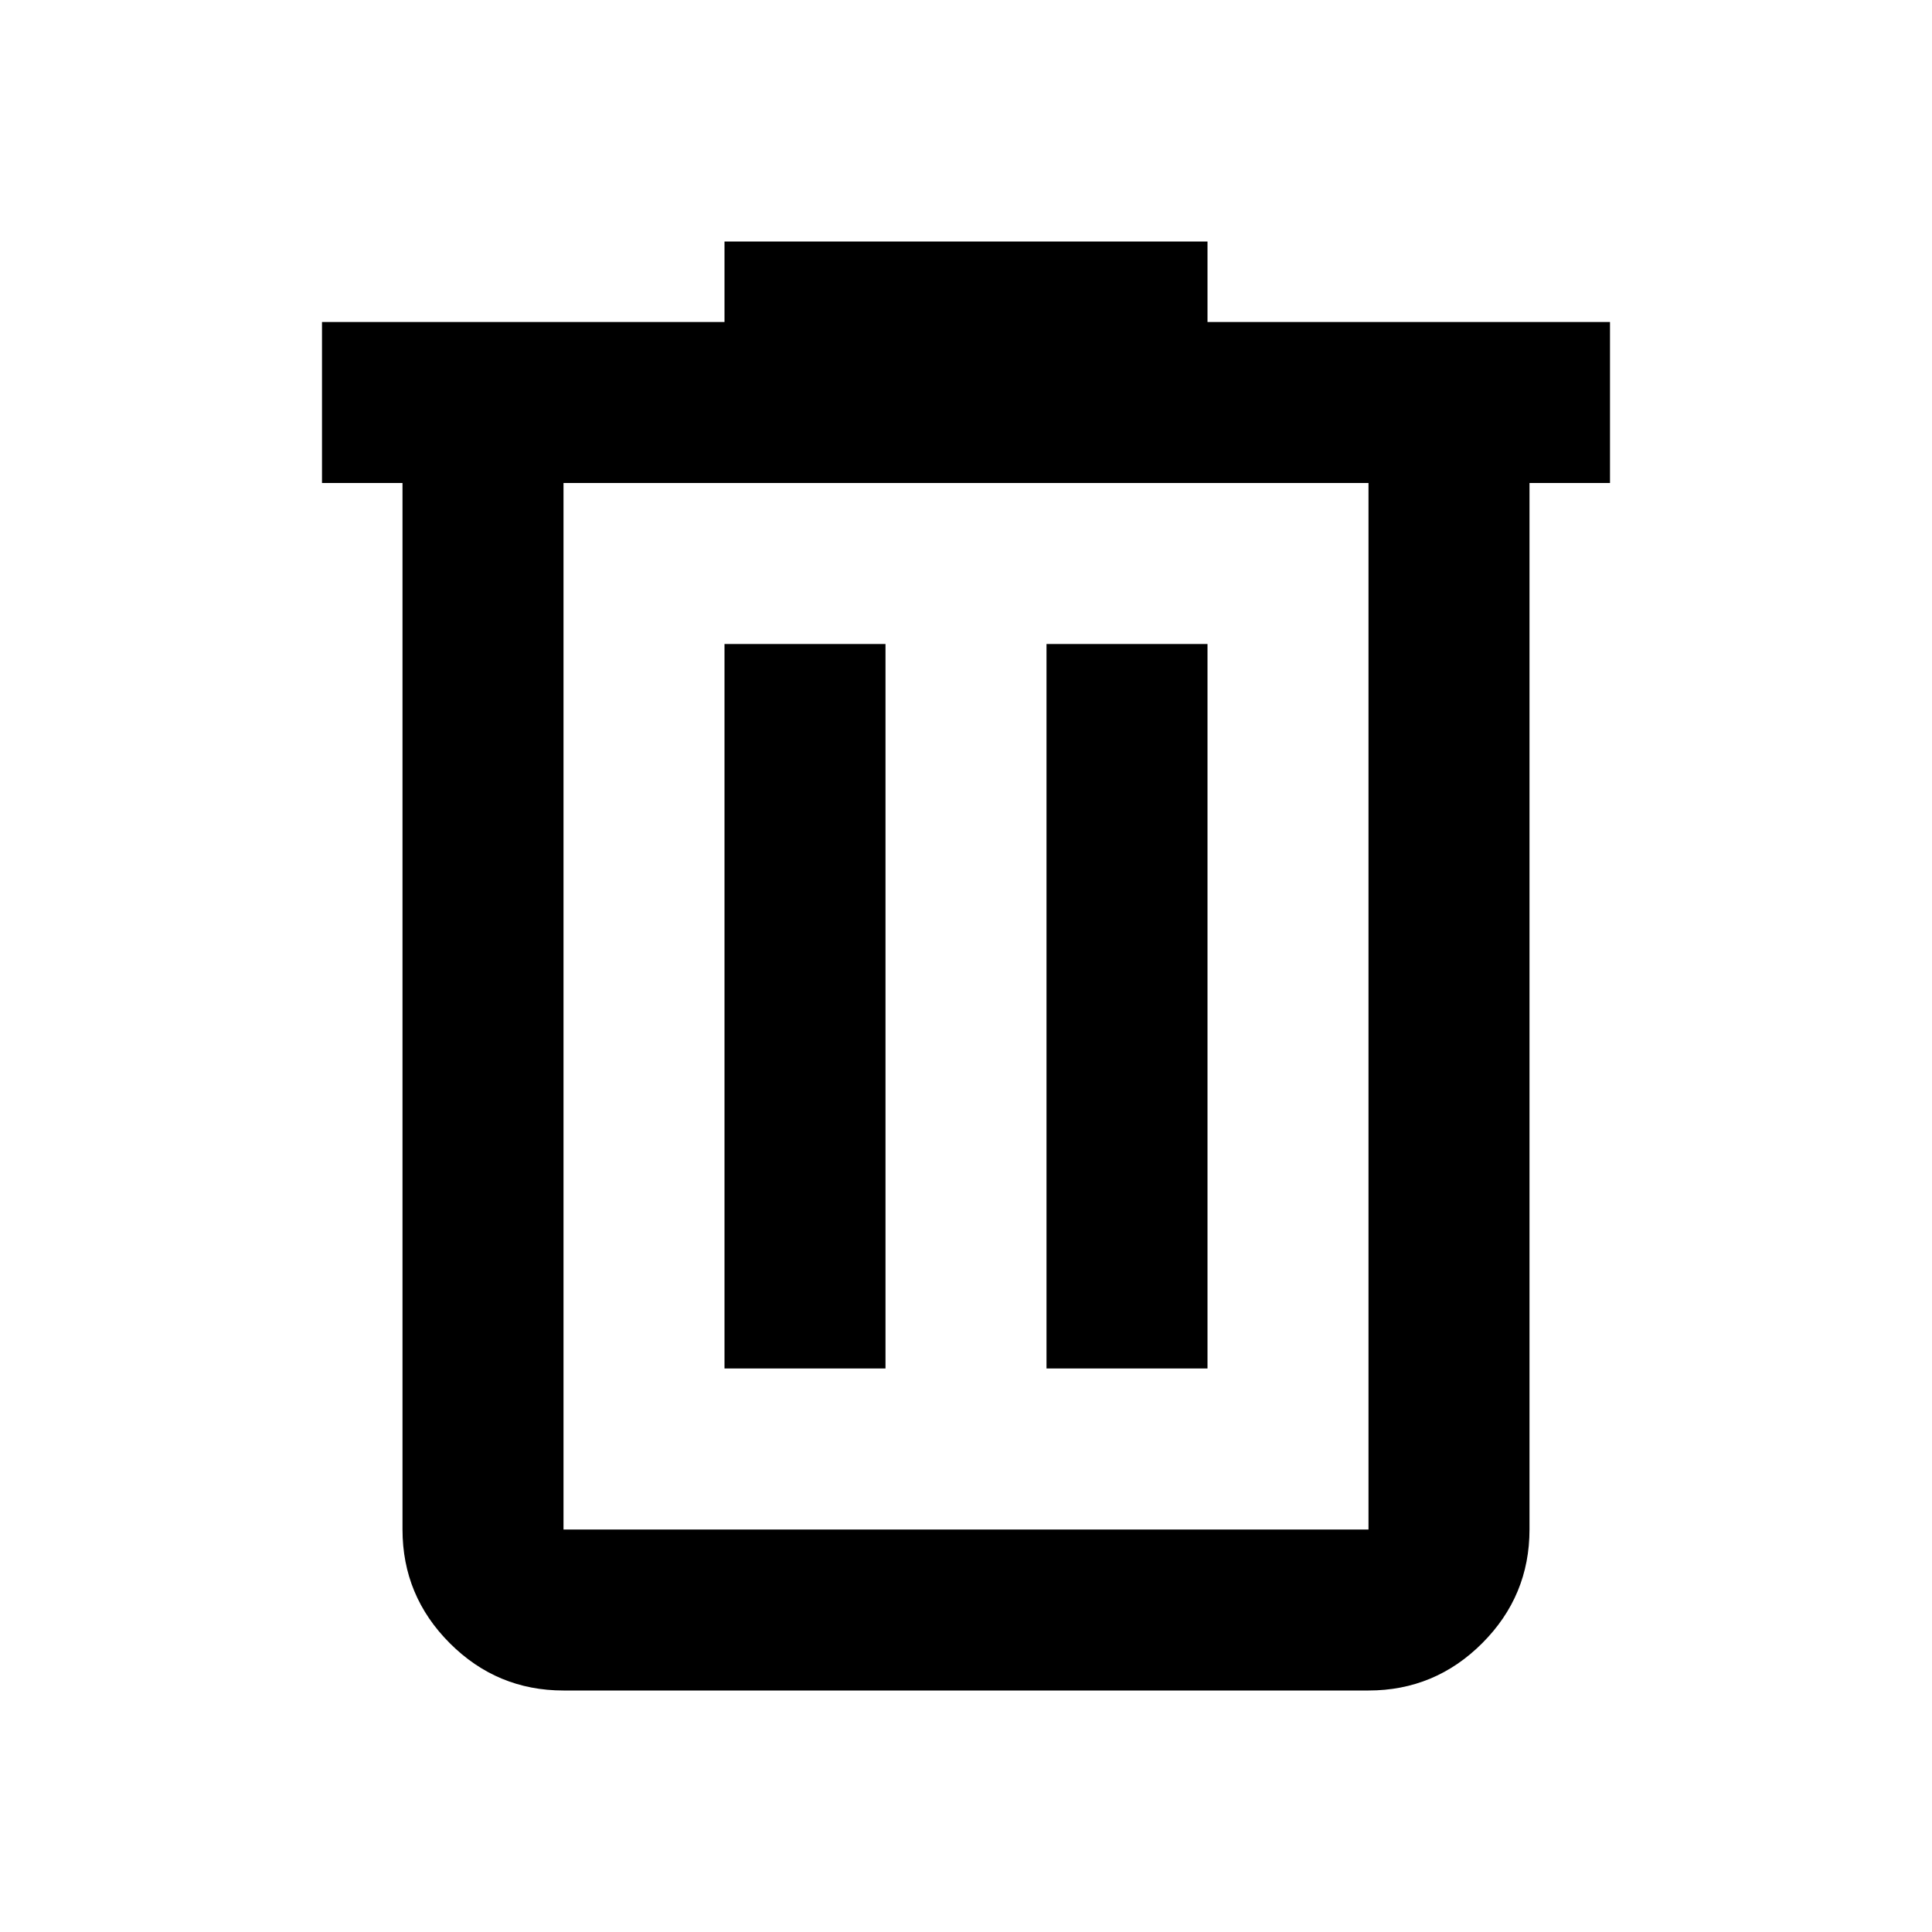
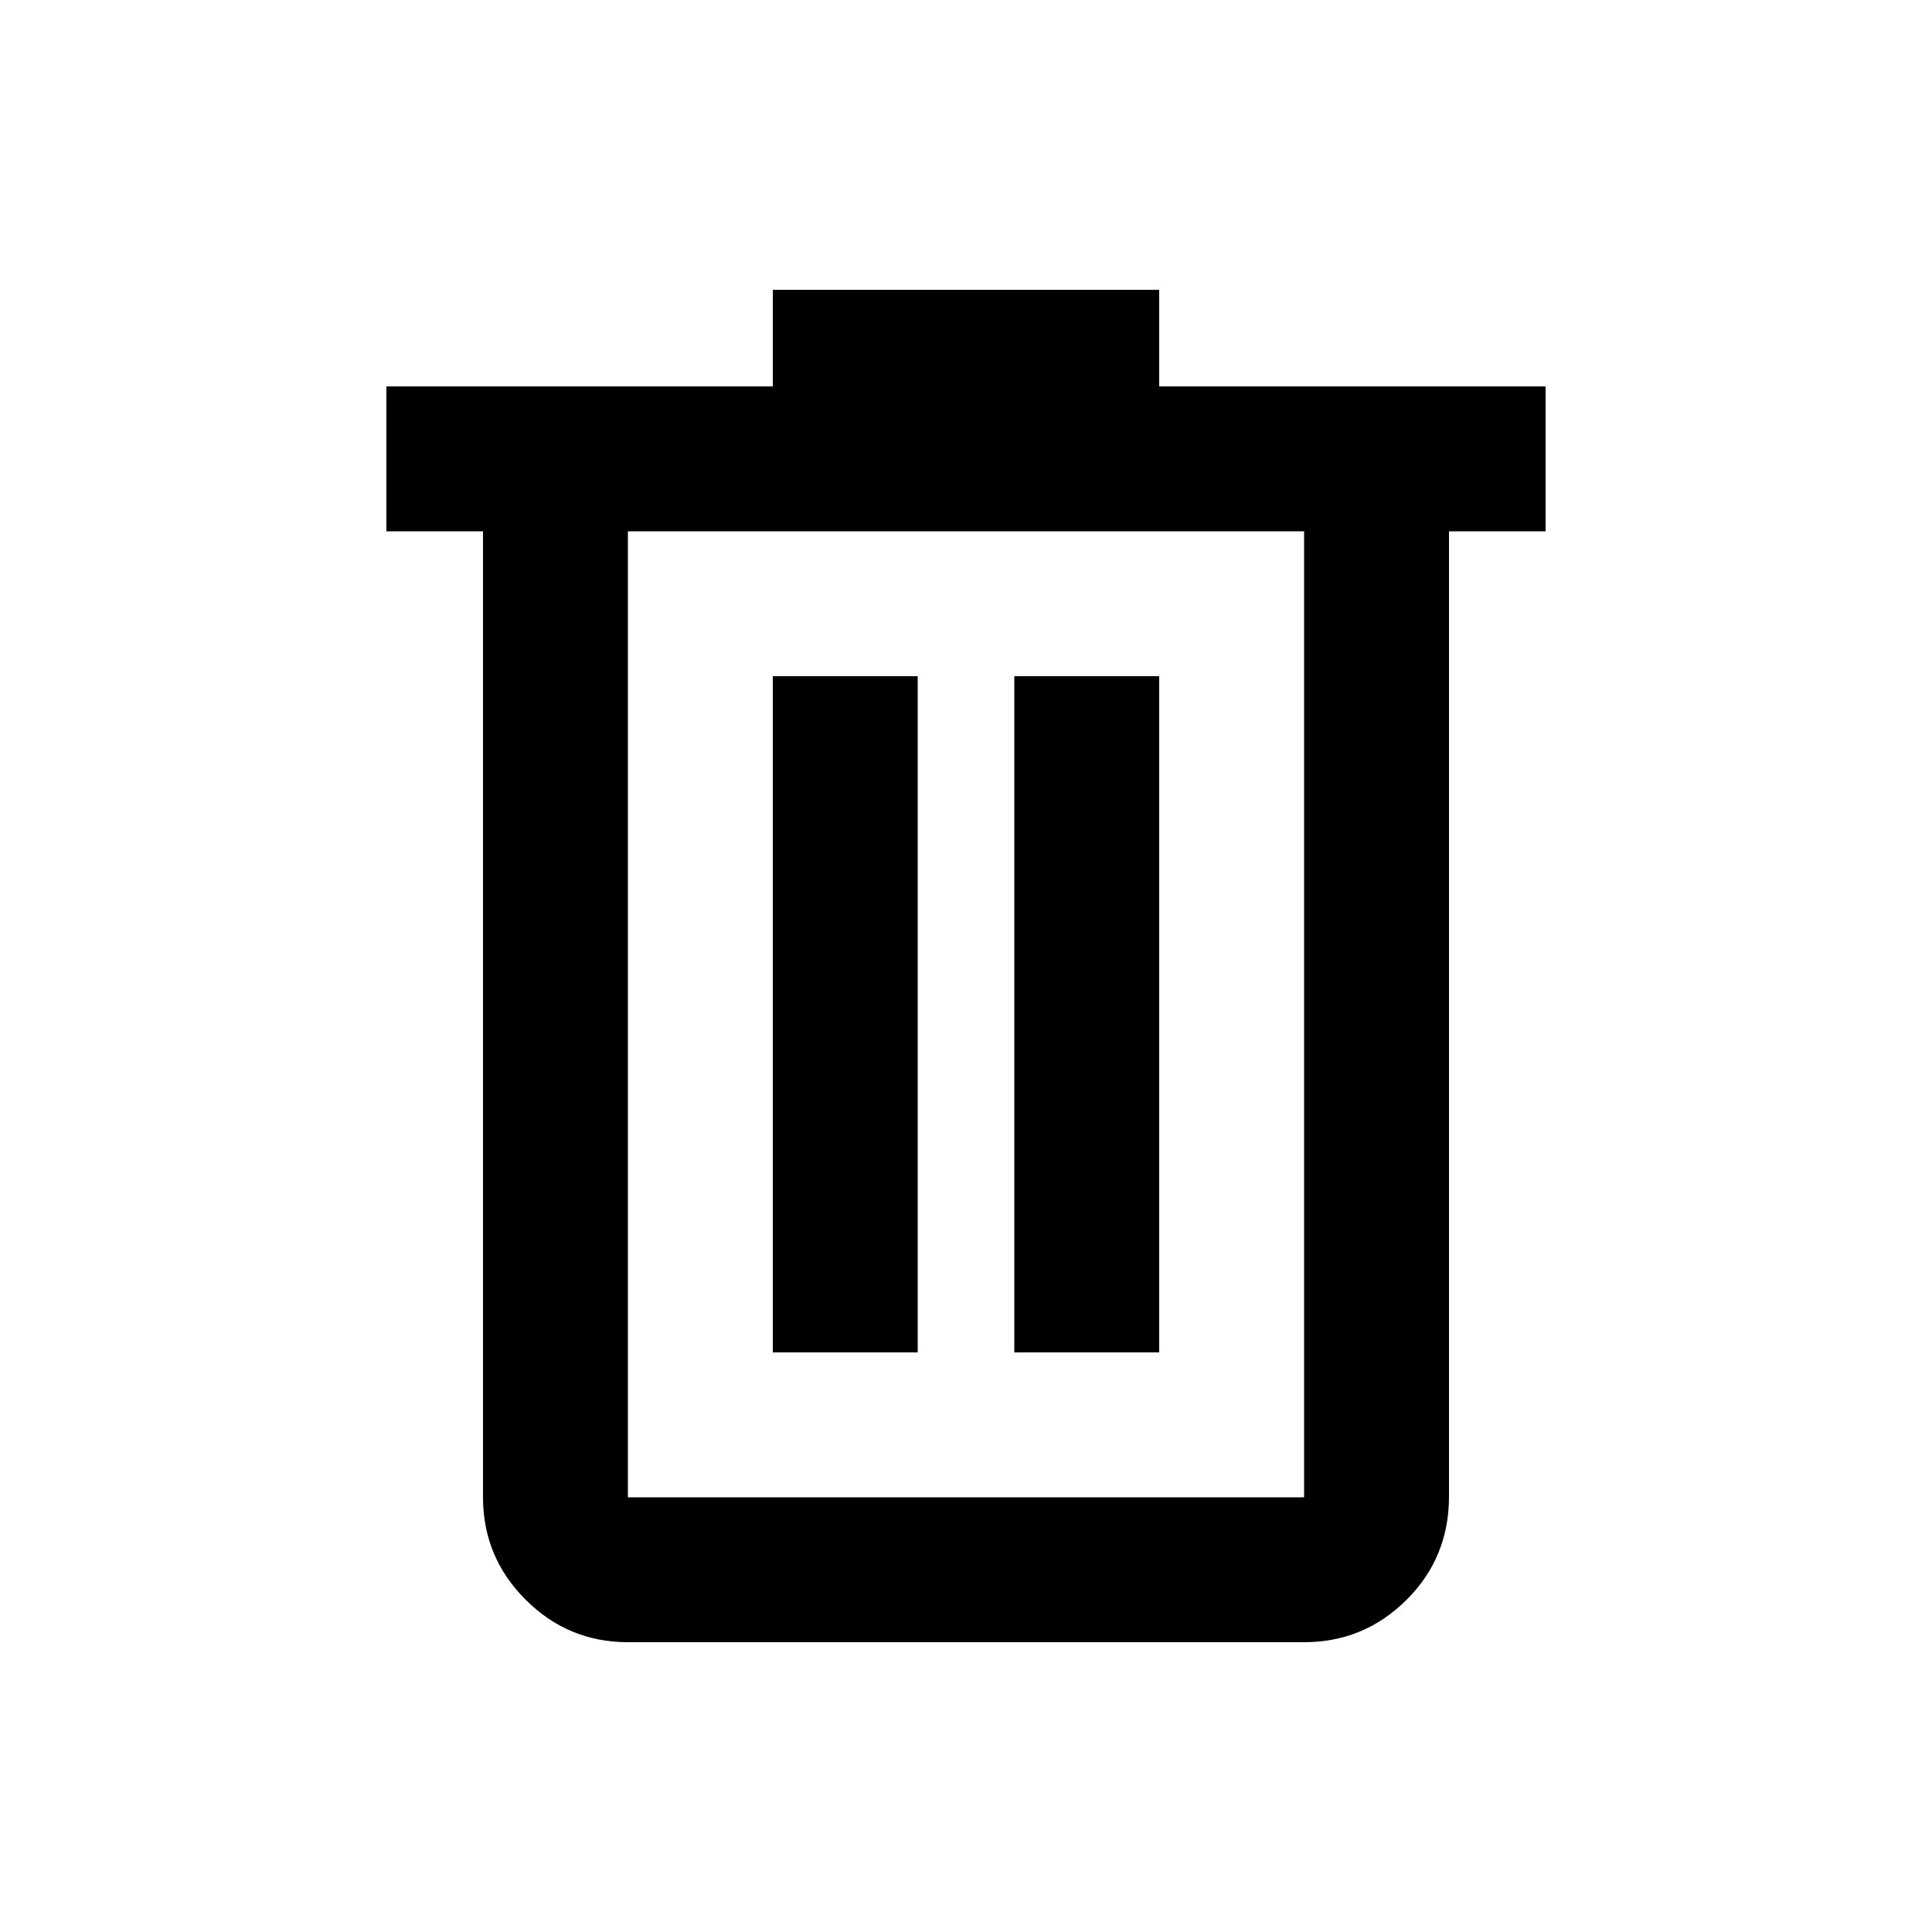
- <svg xmlns="http://www.w3.org/2000/svg" height="24px" viewBox="0 -960 960 960" width="24px" fill="#000000">
-   <path d="M280-120q-33 0-56.5-23.5T200-200v-520h-40v-80h200v-40h240v40h200v80h-40v520q0 33-23.5 56.5T680-120H280Zm400-600H280v520h400v-520ZM360-280h80v-360h-80v360Zm160 0h80v-360h-80v360ZM280-720v520-520Z" />
+ <svg xmlns="http://www.w3.org/2000/svg" height="20px" viewBox="0 -960 960 960" width="20px" fill="#000000">
+   <path d="M312-144q-29.7 0-50.85-21.15Q240-186.3 240-216v-480h-48v-72h192v-48h192v48h192v72h-48v479.57Q720-186 698.85-165T648-144H312Zm336-552H312v480h336v-480ZM384-288h72v-336h-72v336Zm120 0h72v-336h-72v336ZM312-696v480-480Z" />
</svg>
